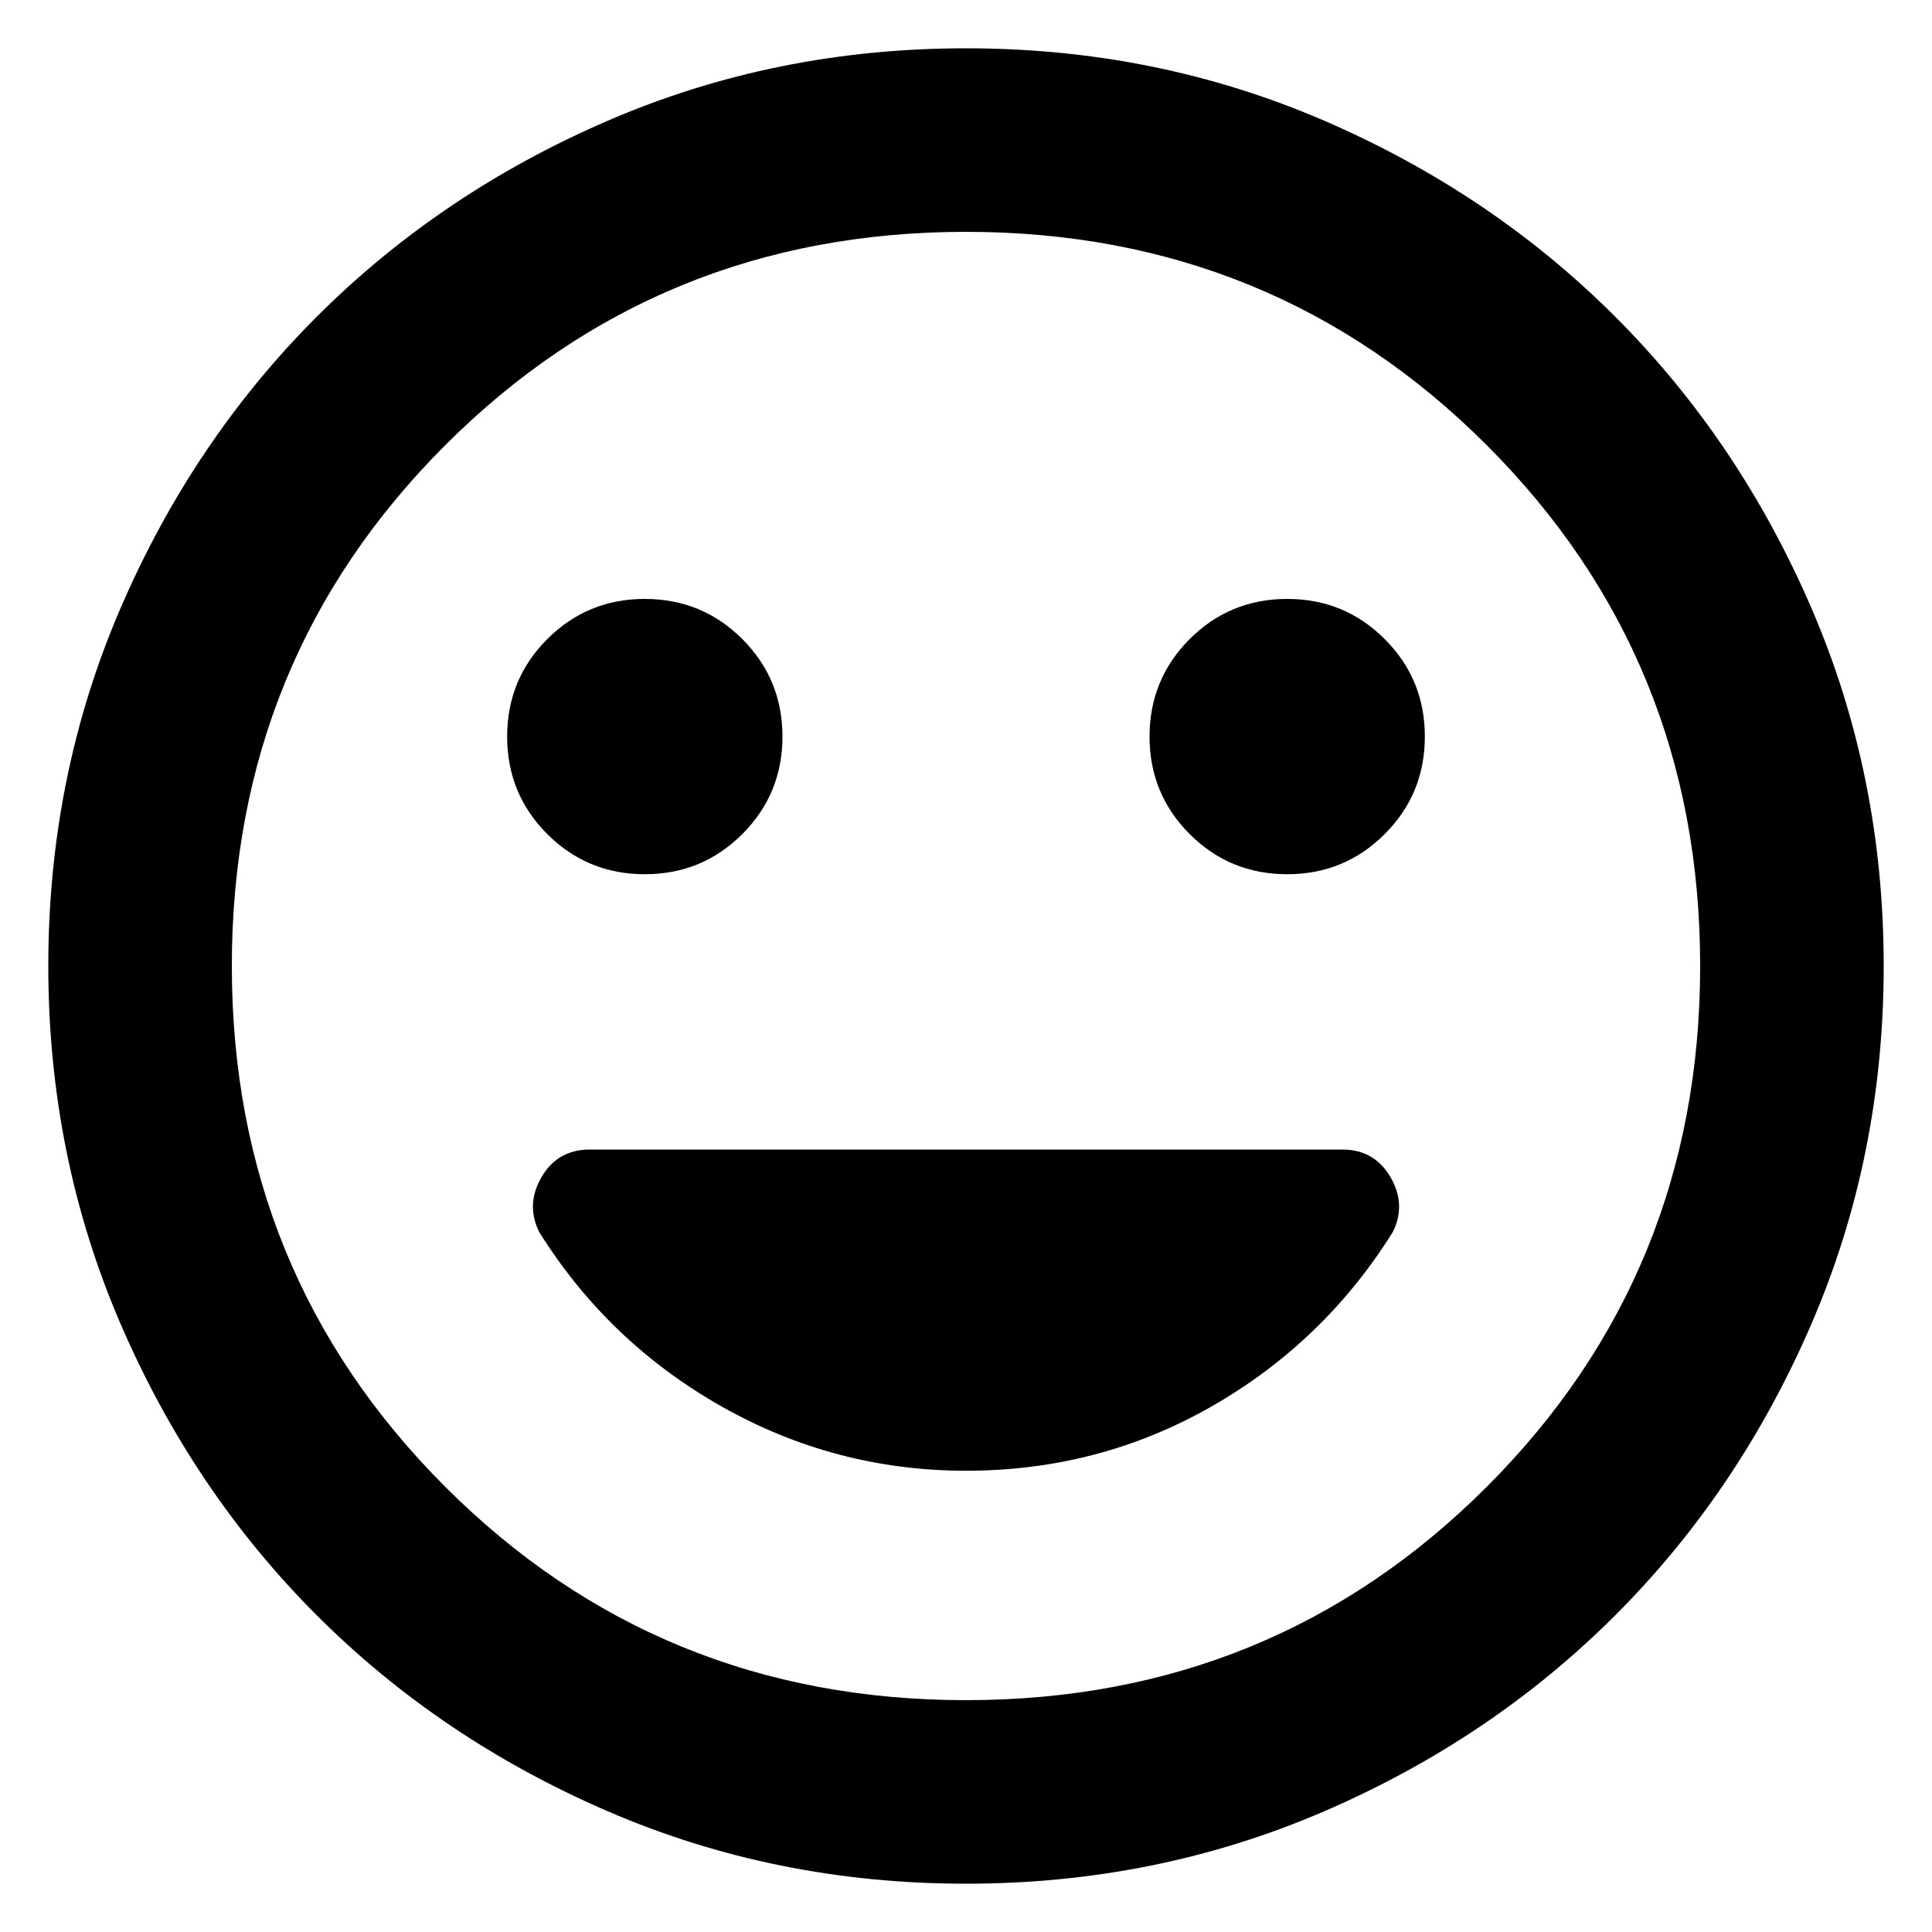
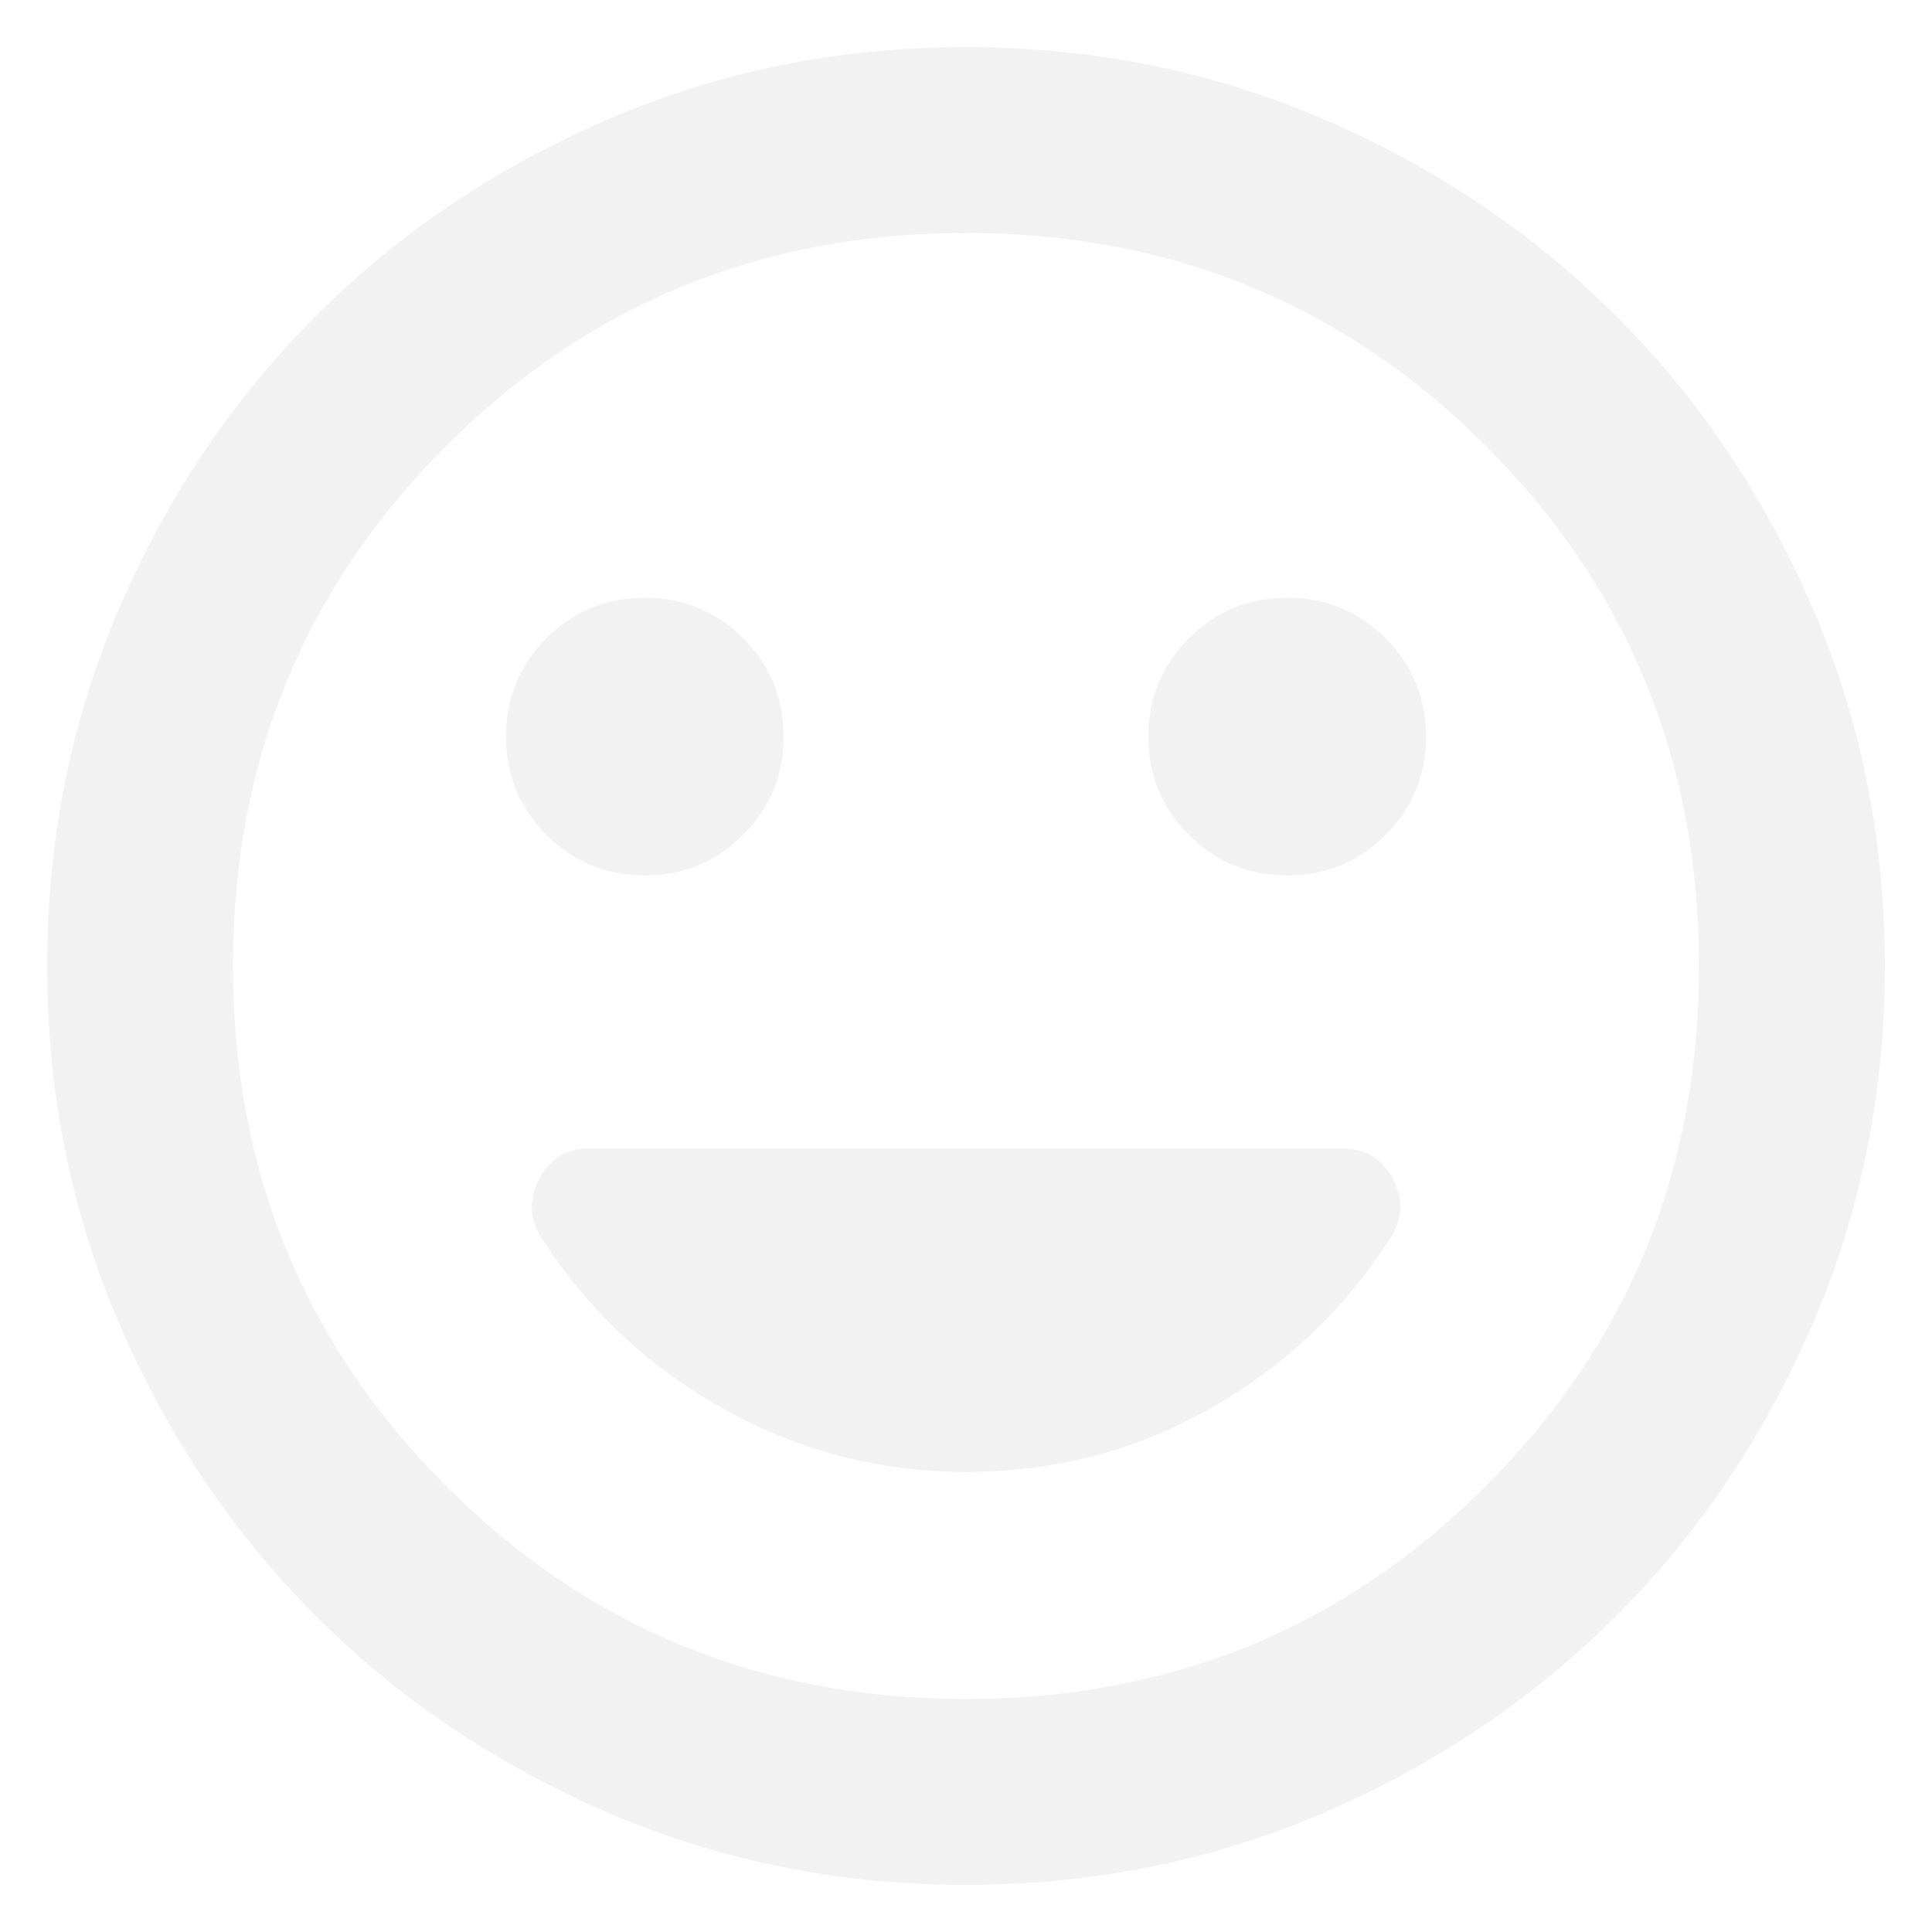
- <svg xmlns="http://www.w3.org/2000/svg" viewBox="0 0 100 100" height="1" width="1">
+ <svg xmlns="http://www.w3.org/2000/svg" viewBox="0 0 100 100" height="1" width="1" fill="#f2f2f2" stroke="#f2f2f2">
  <path d="m 66.625,45.25 q 2.969,0 5.047,-2.078 Q 73.75,41.094 73.75,38.125 73.75,35.156 71.672,33.078 69.594,31 66.625,31 63.656,31 61.578,33.078 59.5,35.156 59.5,38.125 q 0,2.969 2.078,5.047 Q 63.656,45.25 66.625,45.25 Z m -33.25,0 q 2.969,0 5.047,-2.078 Q 40.5,41.094 40.5,38.125 40.5,35.156 38.422,33.078 36.344,31 33.375,31 30.406,31 28.328,33.078 26.25,35.156 26.25,38.125 q 0,2.969 2.078,5.047 Q 30.406,45.25 33.375,45.25 Z M 50,97.5 Q 40.144,97.5 31.475,93.759 22.806,90.019 16.394,83.606 9.981,77.194 6.241,68.525 2.5,59.856 2.5,50 2.5,40.144 6.241,31.475 9.981,22.806 16.394,16.394 22.806,9.981 31.475,6.241 40.144,2.5 50,2.5 q 9.856,0 18.525,3.741 8.669,3.741 15.081,10.153 6.412,6.412 10.153,15.081 Q 97.5,40.144 97.5,50 97.5,59.856 93.759,68.525 90.019,77.194 83.606,83.606 77.194,90.019 68.525,93.759 59.856,97.5 50,97.5 Z M 50,50 Z m 0,38 Q 65.912,88 76.956,76.956 88,65.912 88,50 88,34.087 76.956,23.044 65.912,12 50,12 34.087,12 23.044,23.044 12,34.087 12,50 12,65.912 23.044,76.956 34.087,88 50,88 Z m 0,-11.875 q 6.888,0 12.706,-3.325 Q 68.525,69.475 72.088,63.775 72.8,62.35 71.969,60.925 71.138,59.5 69.475,59.5 h -38.95 q -1.663,0 -2.494,1.425 Q 27.2,62.35 27.913,63.775 31.475,69.475 37.353,72.8 43.231,76.125 50,76.125 Z" style="stroke-width:0.119" />
</svg>
